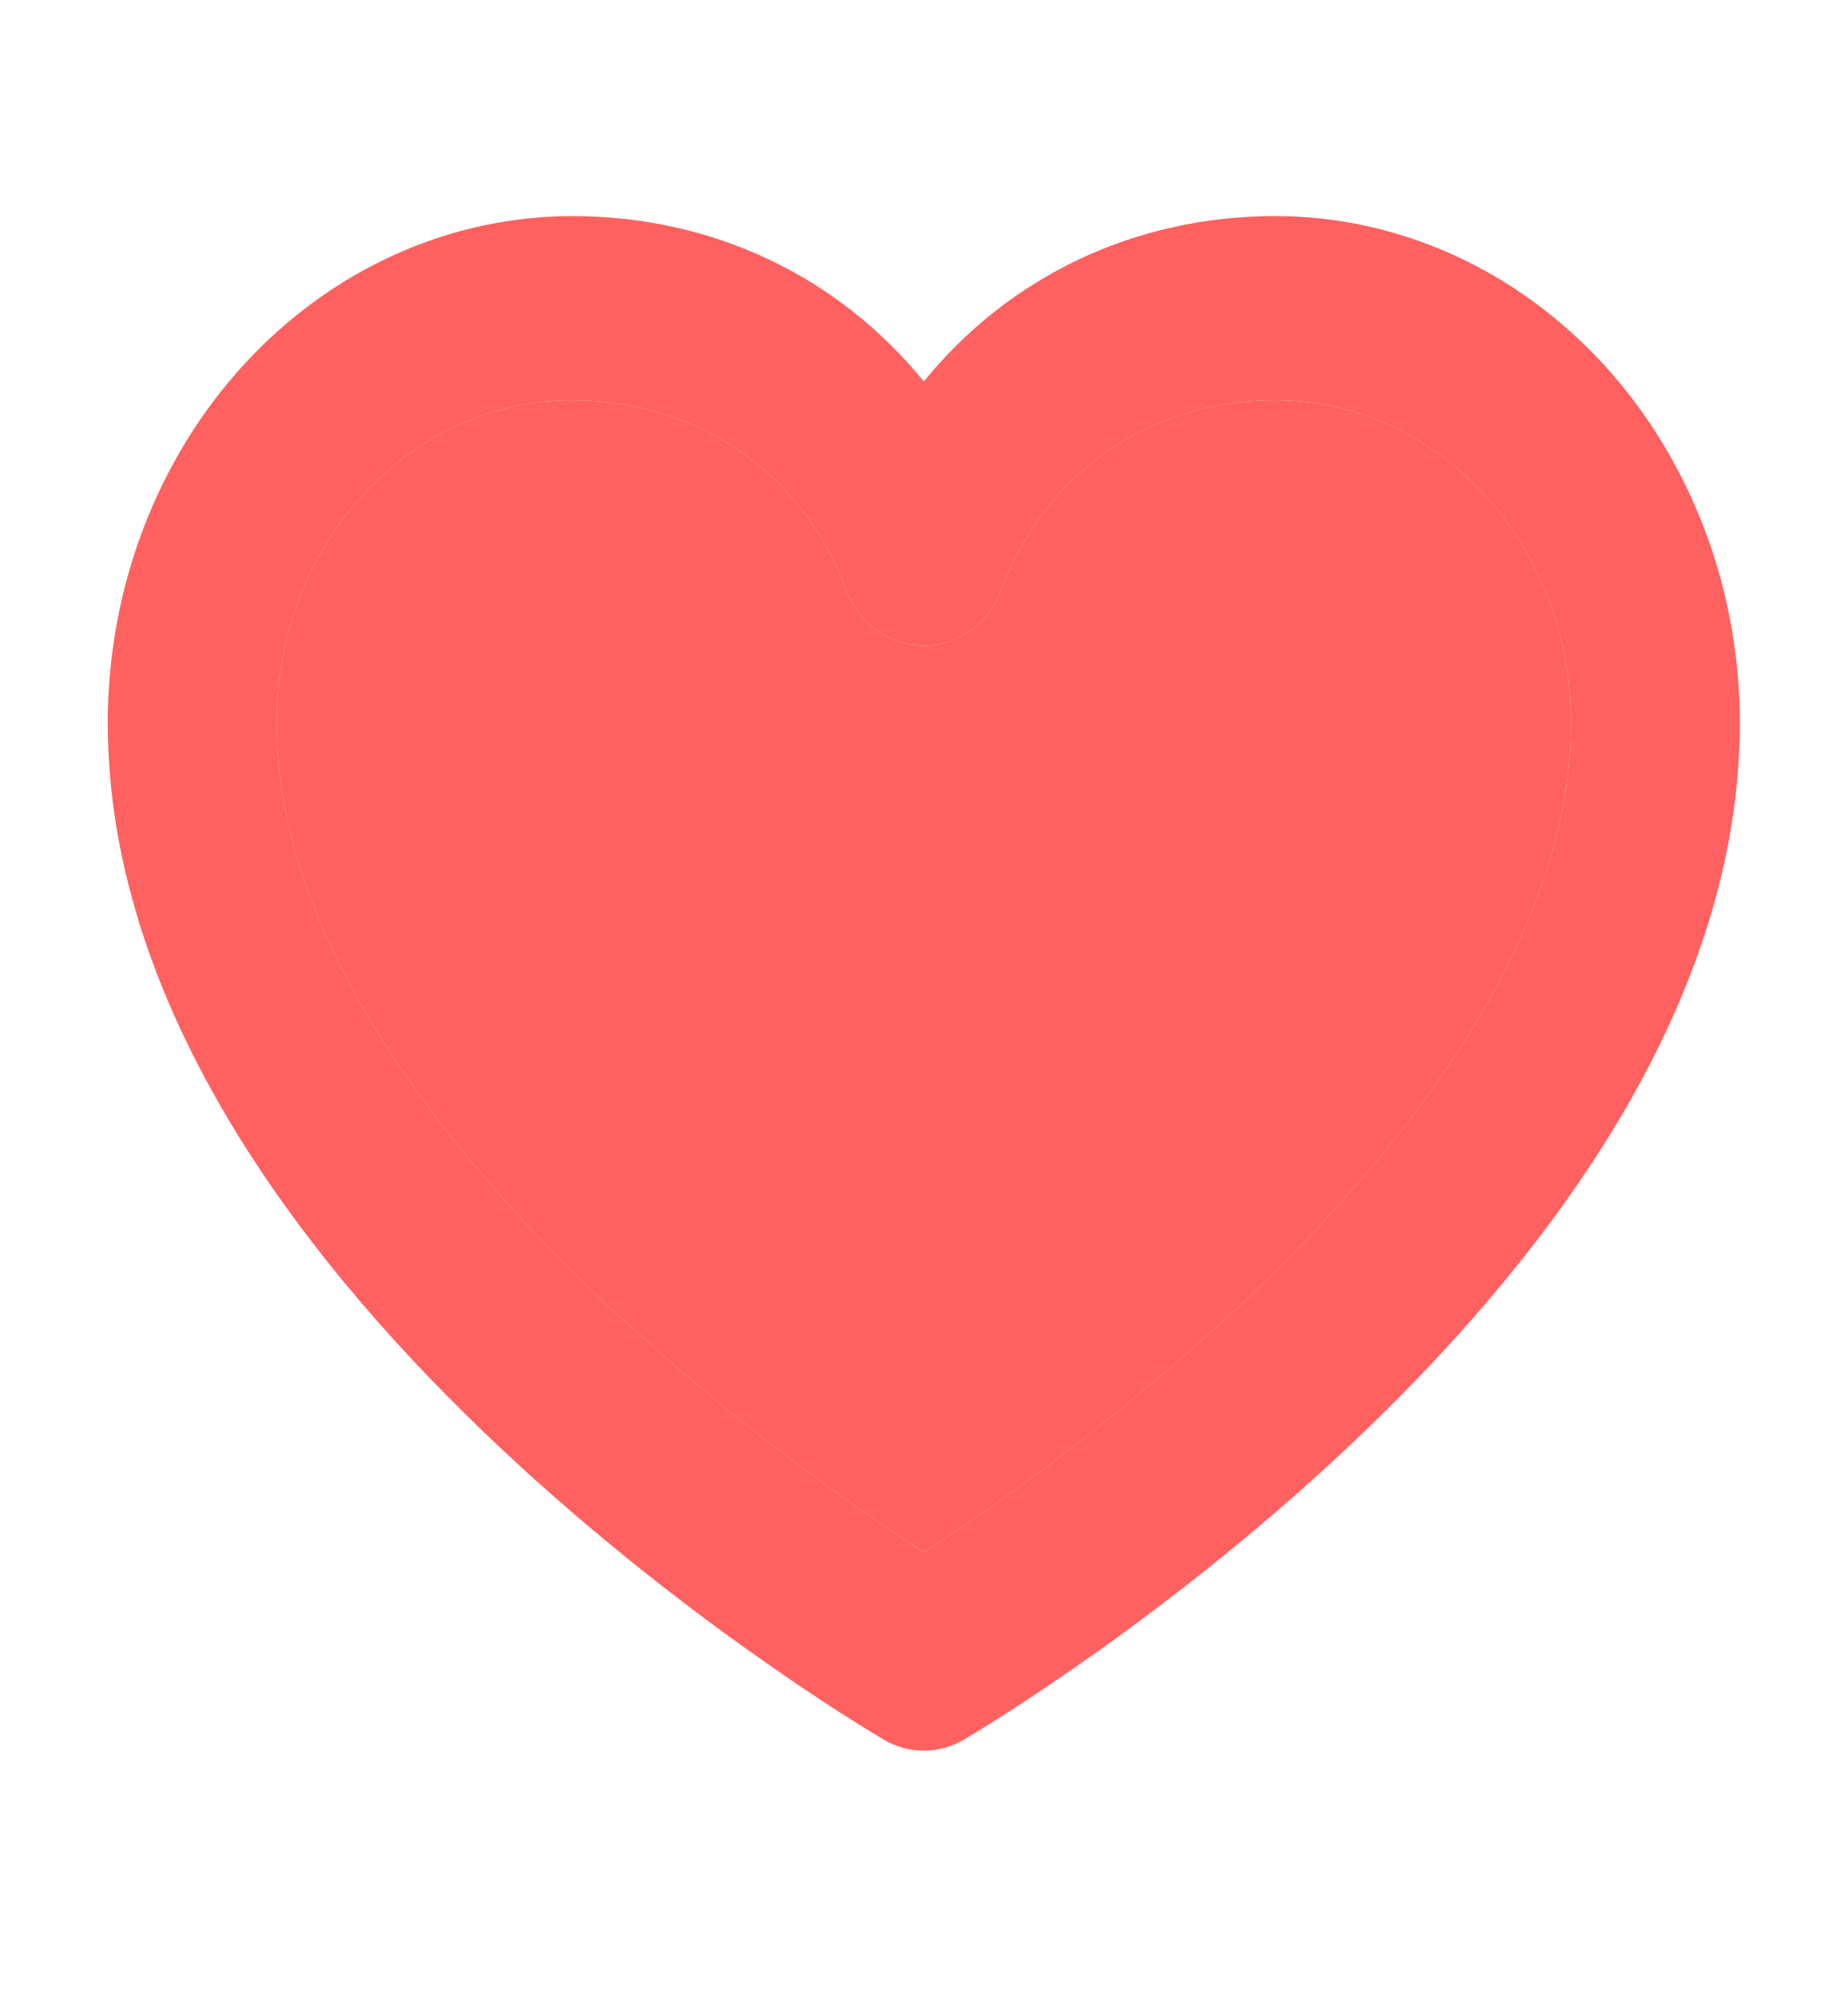
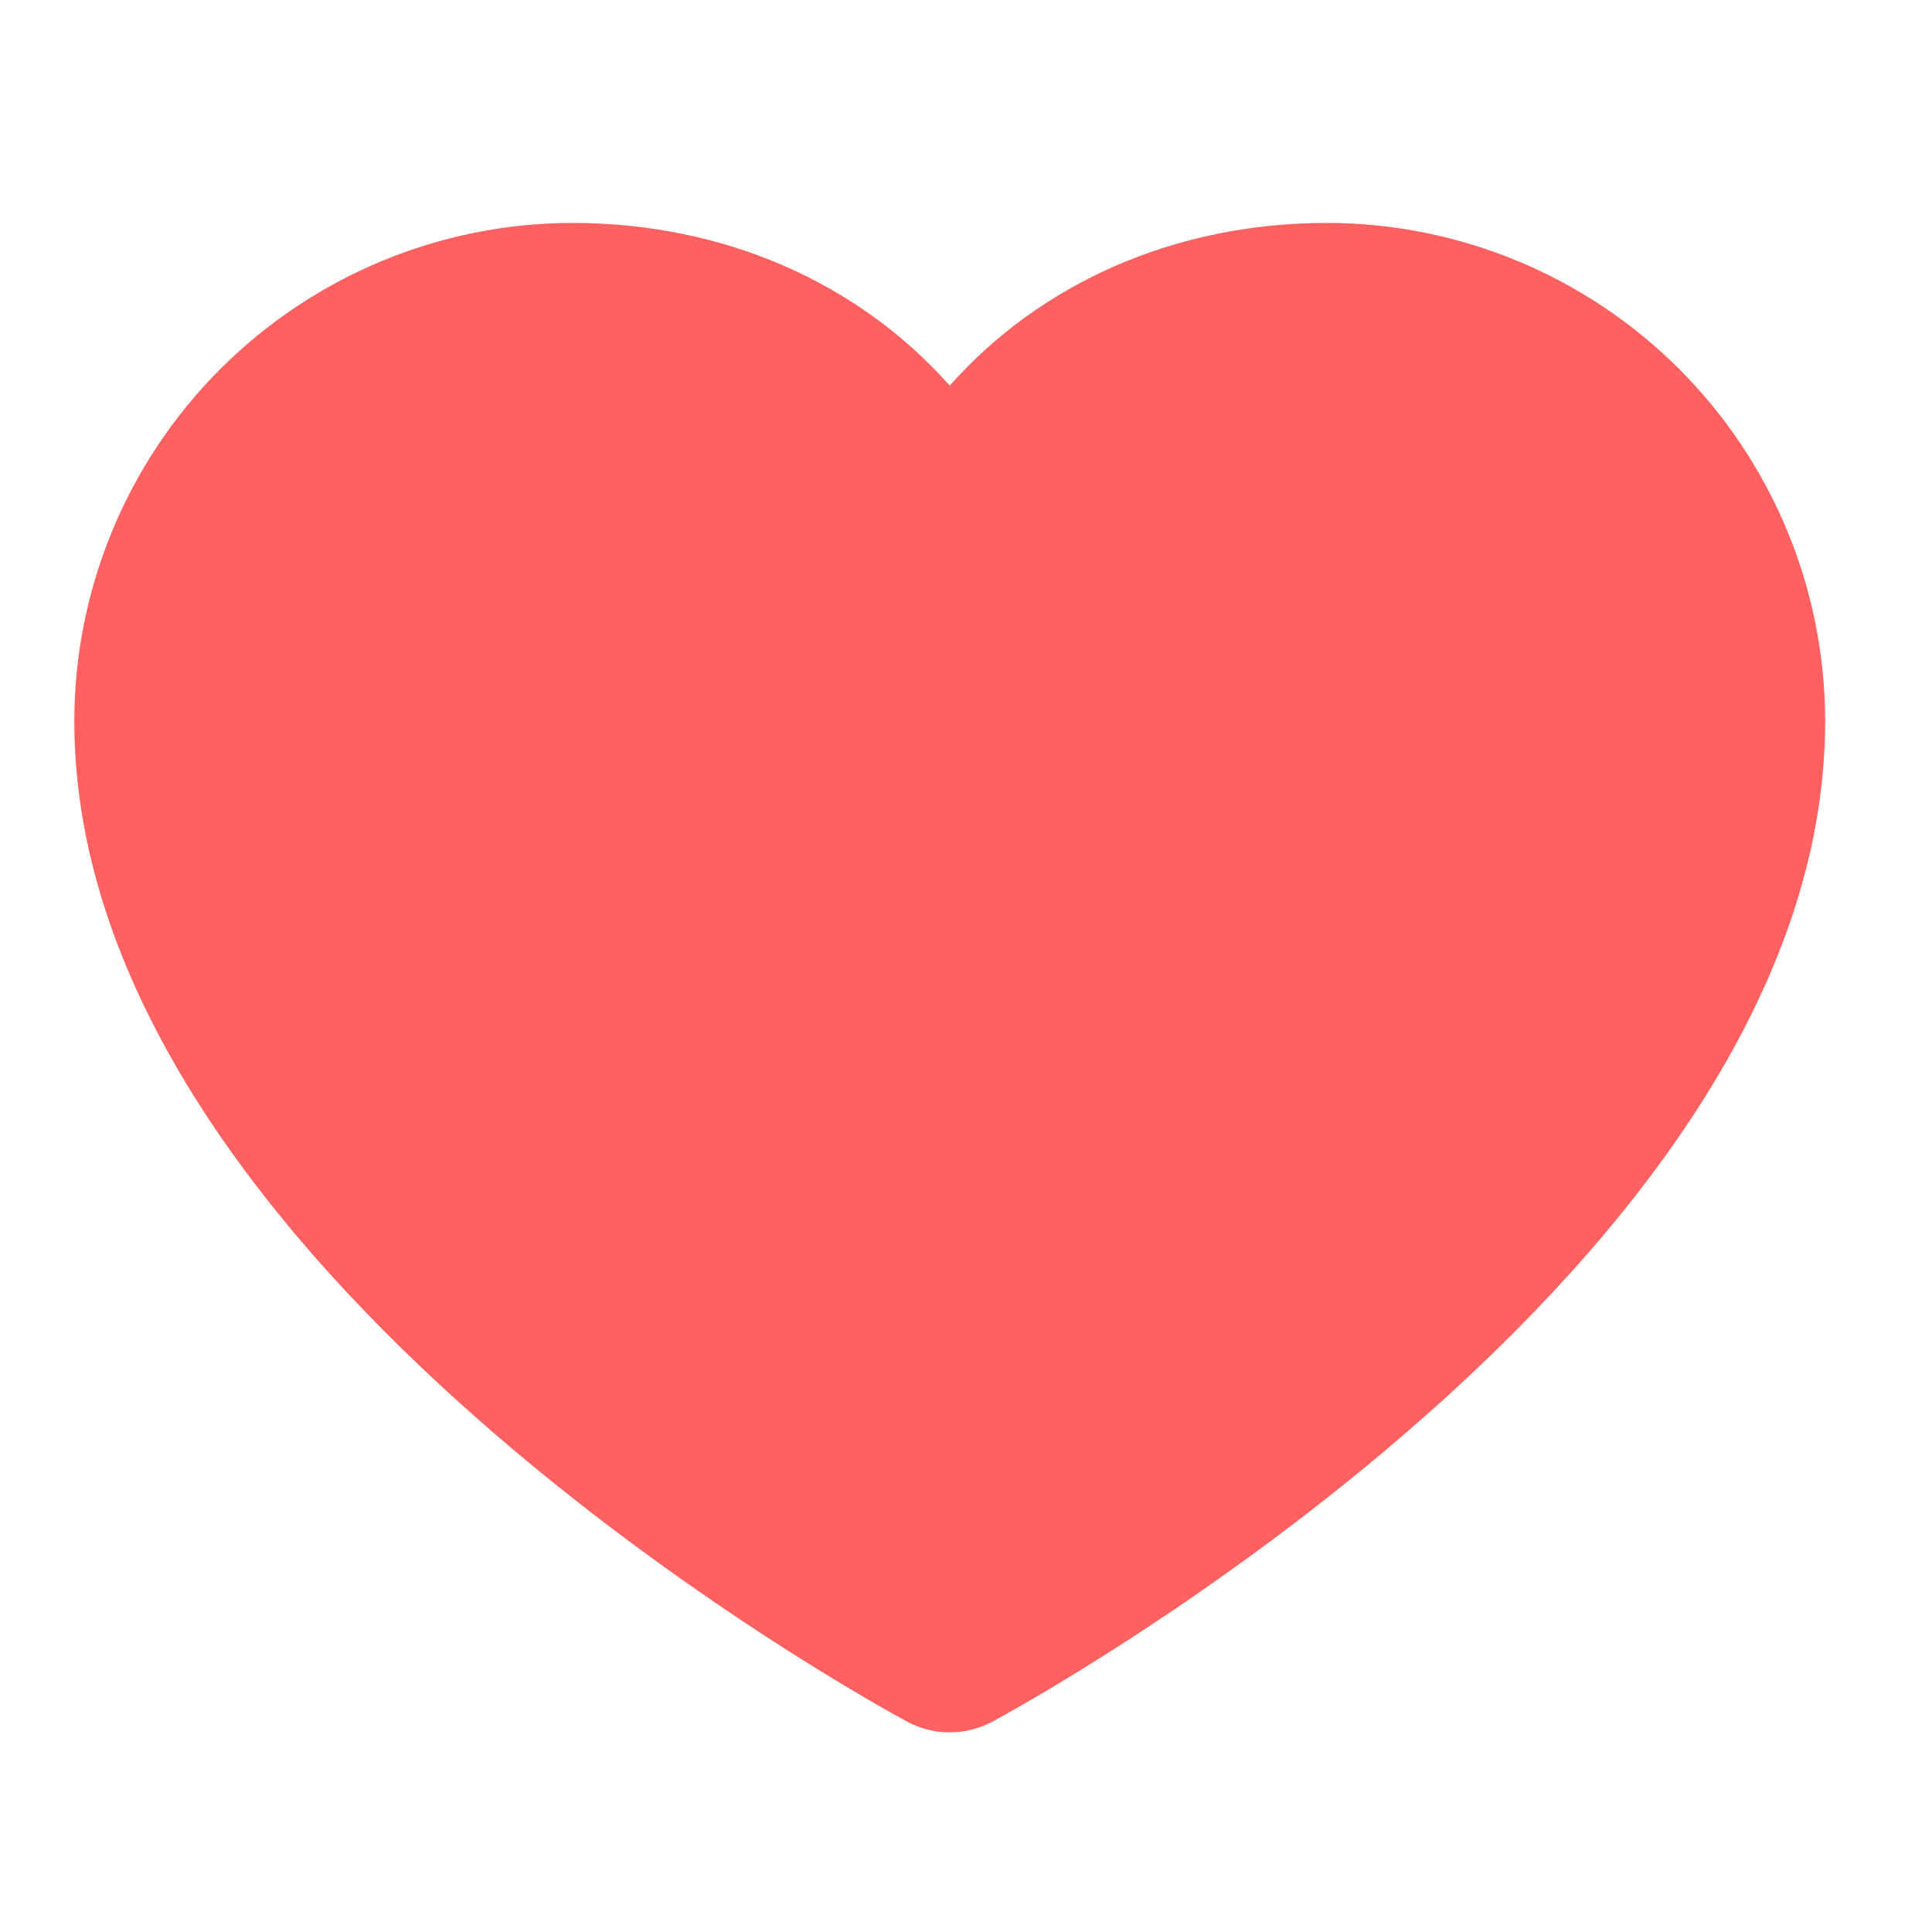
- <svg xmlns="http://www.w3.org/2000/svg" width="37" height="40" viewBox="0 0 56 61" fill="none">
-   <path d="M38.742 6.6C34.426 6.6 30.595 8.458 28 11.653C25.405 8.458 21.574 6.6 17.258 6.6C13.498 6.605 9.895 8.236 7.236 11.136C4.578 14.036 3.083 17.967 3.078 22.068C3.078 39.023 25.811 52.57 26.777 53.139C27.153 53.36 27.573 53.476 28 53.476C28.427 53.476 28.847 53.36 29.223 53.139C30.189 52.57 52.922 39.023 52.922 22.068C52.917 17.967 51.422 14.036 48.764 11.136C46.105 8.236 42.502 6.605 38.742 6.6ZM37.563 39.965C34.571 42.735 31.372 45.228 28 47.418C24.628 45.228 21.43 42.735 18.437 39.965C13.782 35.608 8.234 28.964 8.234 22.068C8.234 19.458 9.185 16.954 10.877 15.108C12.569 13.262 14.865 12.225 17.258 12.225C21.082 12.225 24.283 14.428 25.613 17.976C25.807 18.494 26.137 18.936 26.562 19.248C26.987 19.559 27.488 19.726 28 19.726C28.512 19.726 29.013 19.559 29.438 19.248C29.863 18.936 30.193 18.494 30.387 17.976C31.717 14.428 34.918 12.225 38.742 12.225C41.135 12.225 43.431 13.262 45.123 15.108C46.815 16.954 47.766 19.458 47.766 22.068C47.766 28.964 42.218 35.608 37.563 39.965Z" fill="#FF6161" />
-   <path d="M37.563 39.965C34.571 42.735 31.372 45.228 28 47.418C24.628 45.228 21.43 42.735 18.437 39.965C13.782 35.608 8.234 28.964 8.234 22.068C8.234 19.458 9.185 16.954 10.877 15.108C12.569 13.262 14.865 12.225 17.258 12.225C21.082 12.225 24.283 14.428 25.613 17.976C25.807 18.494 26.137 18.936 26.562 19.248C26.987 19.559 27.488 19.726 28 19.726C28.512 19.726 29.013 19.559 29.438 19.248C29.863 18.936 30.193 18.494 30.387 17.976C31.717 14.428 34.918 12.225 38.742 12.225C41.135 12.225 43.431 13.262 45.123 15.108C46.815 16.954 47.766 19.458 47.766 22.068C47.766 28.964 42.218 35.608 37.563 39.965Z" fill="#FF6161" />
+ <svg xmlns="http://www.w3.org/2000/svg" width="52" height="52" viewBox="0 0 52 52" fill="none">
+   <path d="M25.562 10.379C28.016 7.611 31.638 6 35.719 6C39.273 6.004 42.68 7.418 45.194 9.931C47.707 12.445 49.121 15.852 49.125 19.406C49.125 34.1 27.632 45.841 26.718 46.334C26.363 46.526 25.966 46.626 25.562 46.626C25.159 46.626 24.762 46.526 24.407 46.334C23.493 45.841 2 34.1 2 19.406C2.004 15.852 3.418 12.445 5.931 9.931C8.445 7.418 11.852 6.004 15.406 6C19.487 6 23.109 7.611 25.562 10.379Z" fill="#FF6161" />
</svg>
